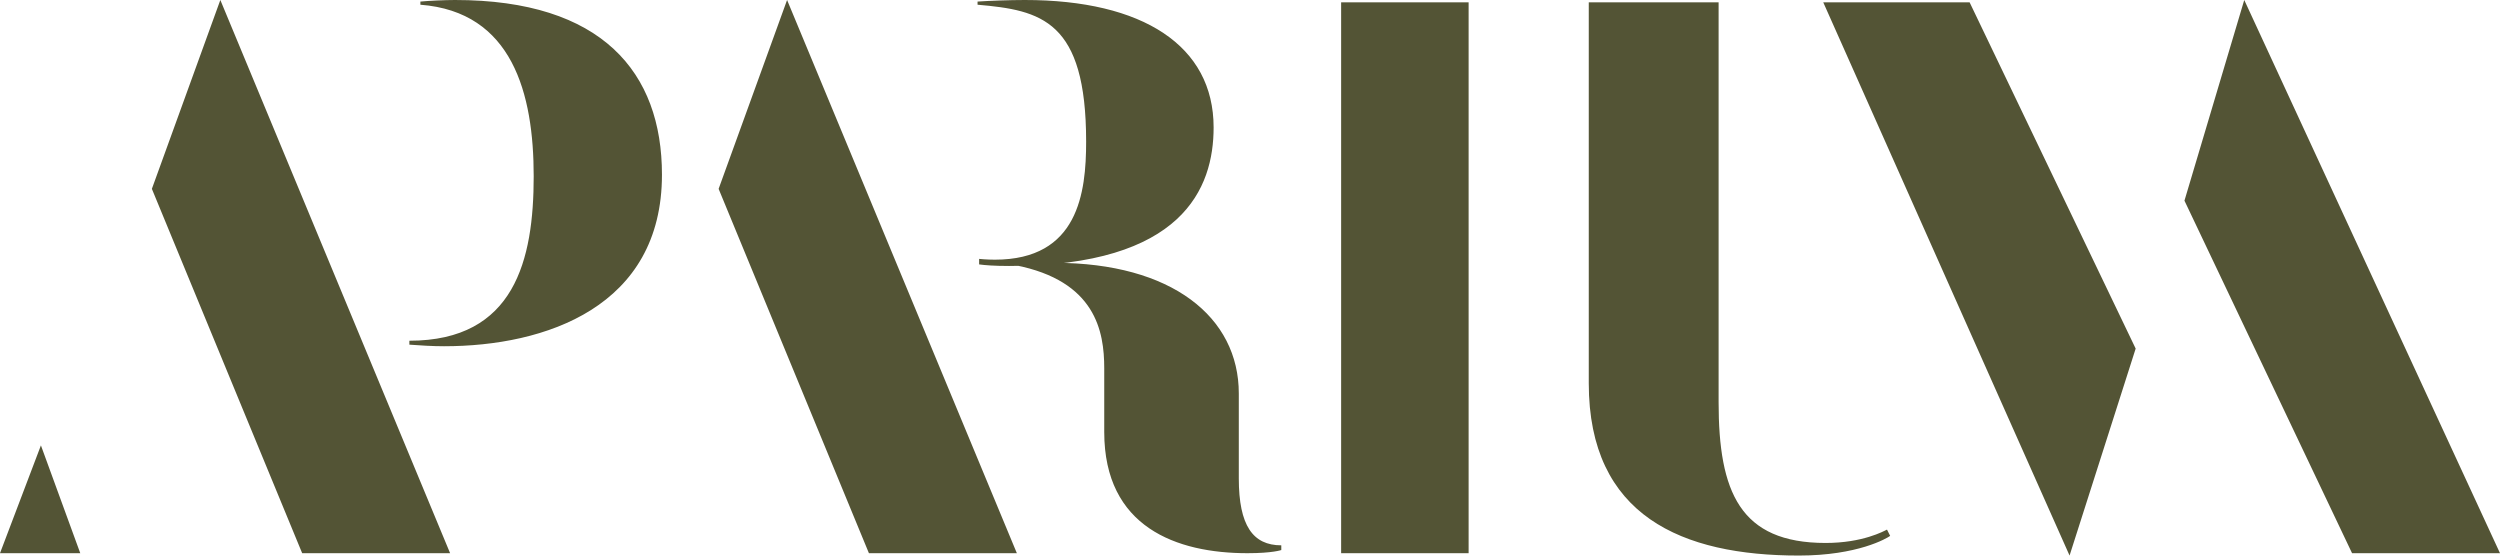
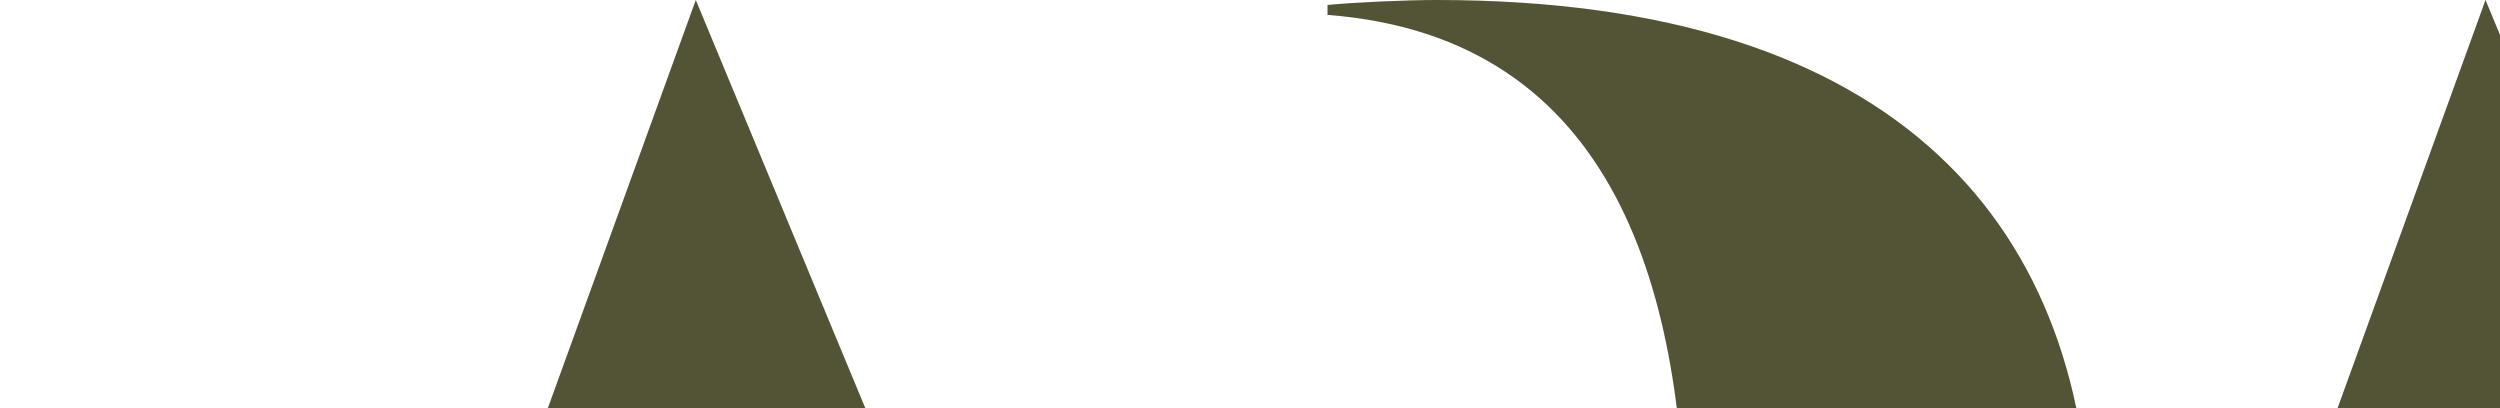
- <svg xmlns="http://www.w3.org/2000/svg" version="1.1" id="svg2" width="600" height="133.333" viewBox="0 0 600 133.333">
+ <svg xmlns="http://www.w3.org/2000/svg" version="1.1" id="svg2" viewBox="0 0 190 31">
  <defs id="defs6" />
  <g id="g8" transform="matrix(1.333333,0,0,-1.333333,0,133.3333)">
    <g id="g10" transform="scale(0.1)">
      <path d="m 1987.63,337.113 c 0,66.571 -15.58,157.223 -160.06,185.551 v 1.414 c 24.08,2.84 48.16,2.84 70.83,2.84 211.04,0 331.44,-97.738 331.44,-235.129 V 138.813 c 0,-84.989 25.49,-120.399 76.49,-120.399 V 9.922 c 0,0 -15.58,-5.672 -60.91,-5.672 -127.48,0 -257.79,46.746 -257.79,218.137 z M 3932.02,638.809 4039.66,1000 4500,4.25 H 4233.71 Z M 3545.33,995.75 3844.2,372.523 3725.21,0 3281.88,995.75 Z m -685.55,0 h 233.71 V 276.203 c 0,-161.469 38.24,-253.535 192.64,-253.535 66.57,0 104.81,21.246 110.47,24.074 l 5.68,-11.32 C 3396.6,31.168 3344.2,0 3237.97,0 3028.34,0 2859.78,70.82 2859.78,310.203 Z M 2643.51,4.25 h -229.47 v 991.5 h 229.47 z m -881.09,529.746 c 0,0 12.75,-1.414 28.33,-1.414 150.14,0 164.3,120.391 164.3,212.461 0,218.133 -80.73,236.543 -195.46,246.461 v 5.664 c 19.82,1.418 58.07,2.832 84.98,2.832 212.46,0 339.94,-82.156 339.94,-229.461 0,-109.062 -55.24,-249.289 -368.26,-249.289 -26.92,0 -43.92,1.414 -53.83,2.828 z M 1293.52,660.055 1416.74,1000 1830.34,4.25 H 1564.05 Z M 756.691,997.168 c 14.164,1.418 43.911,2.832 62.321,2.832 264.868,0 372.518,-130.309 372.518,-314.445 0,-237.957 -209.632,-308.782 -392.346,-308.782 -21.246,0 -42.493,1.415 -62.325,2.832 v 7.083 c 189.797,0 223.793,145.894 223.793,296.035 0,148.722 -38.242,296.031 -203.961,308.781 z M 273.367,660.055 396.602,1000 810.191,4.25 H 543.906 Z M 0,4.25 73.652,198.301 144.473,4.25 Z" style="fill:#535435;fill-opacity:1;fill-rule:nonzero;stroke:none" id="path12" />
    </g>
  </g>
</svg>
